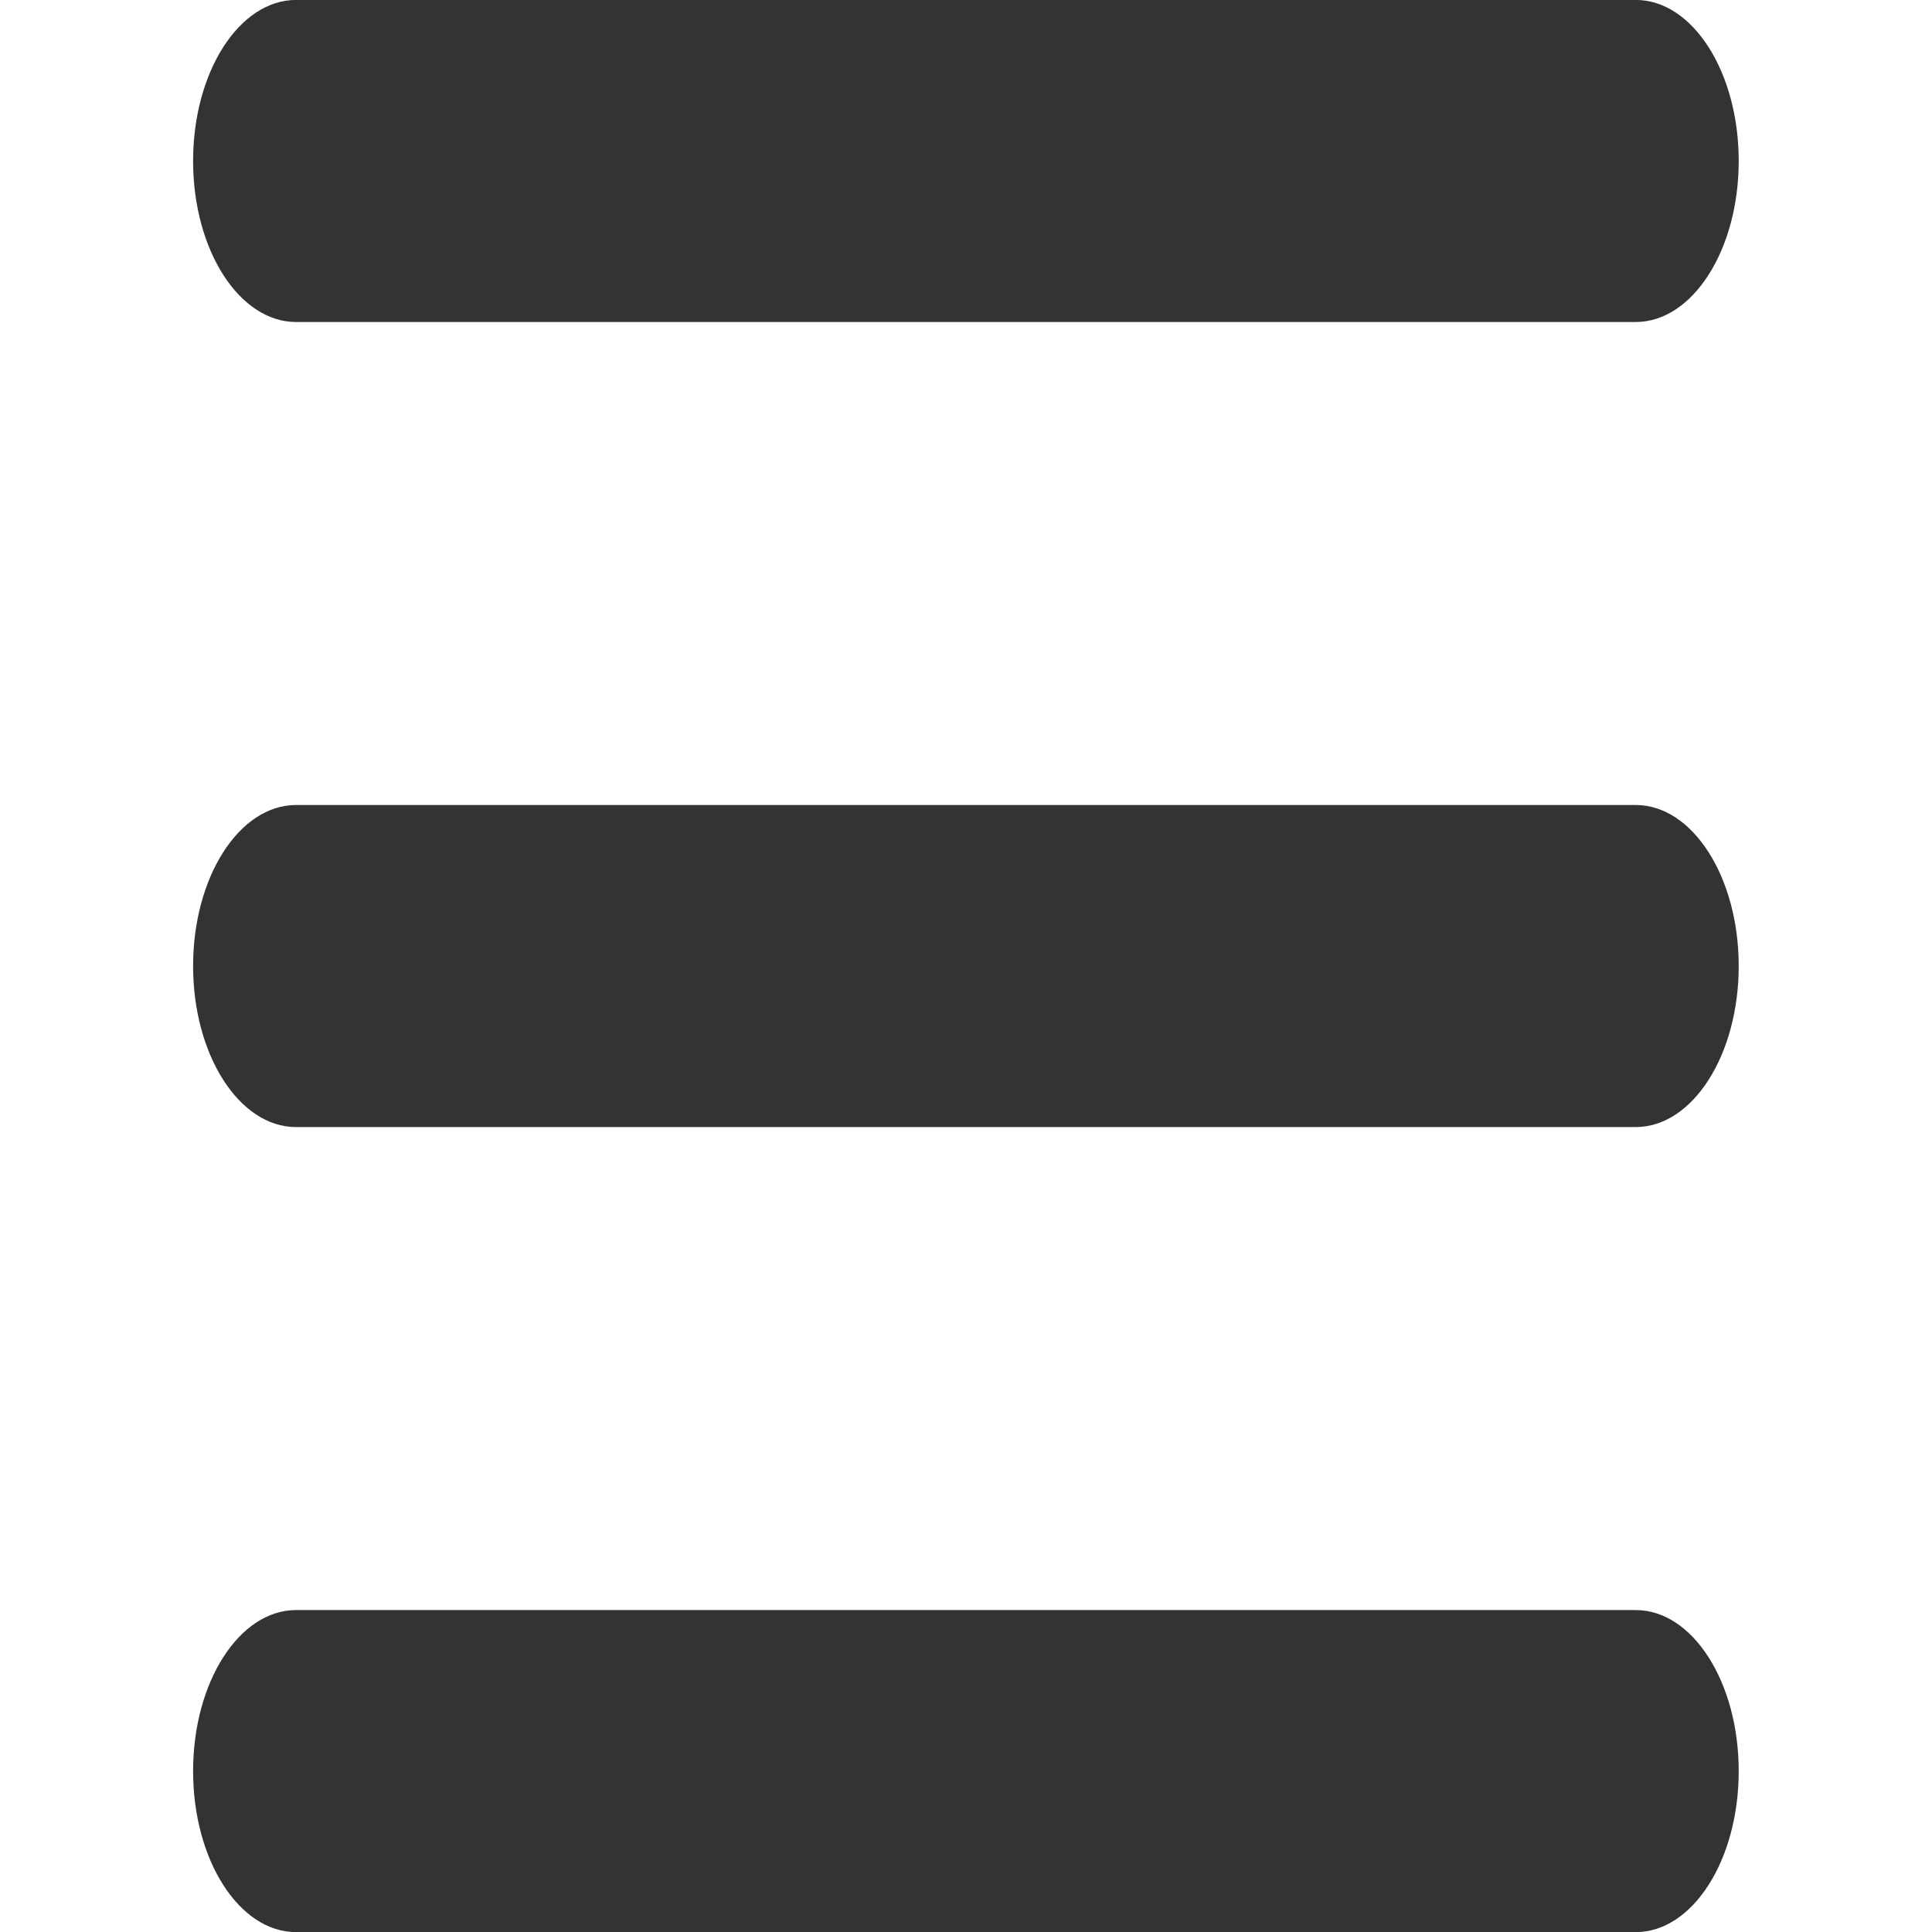
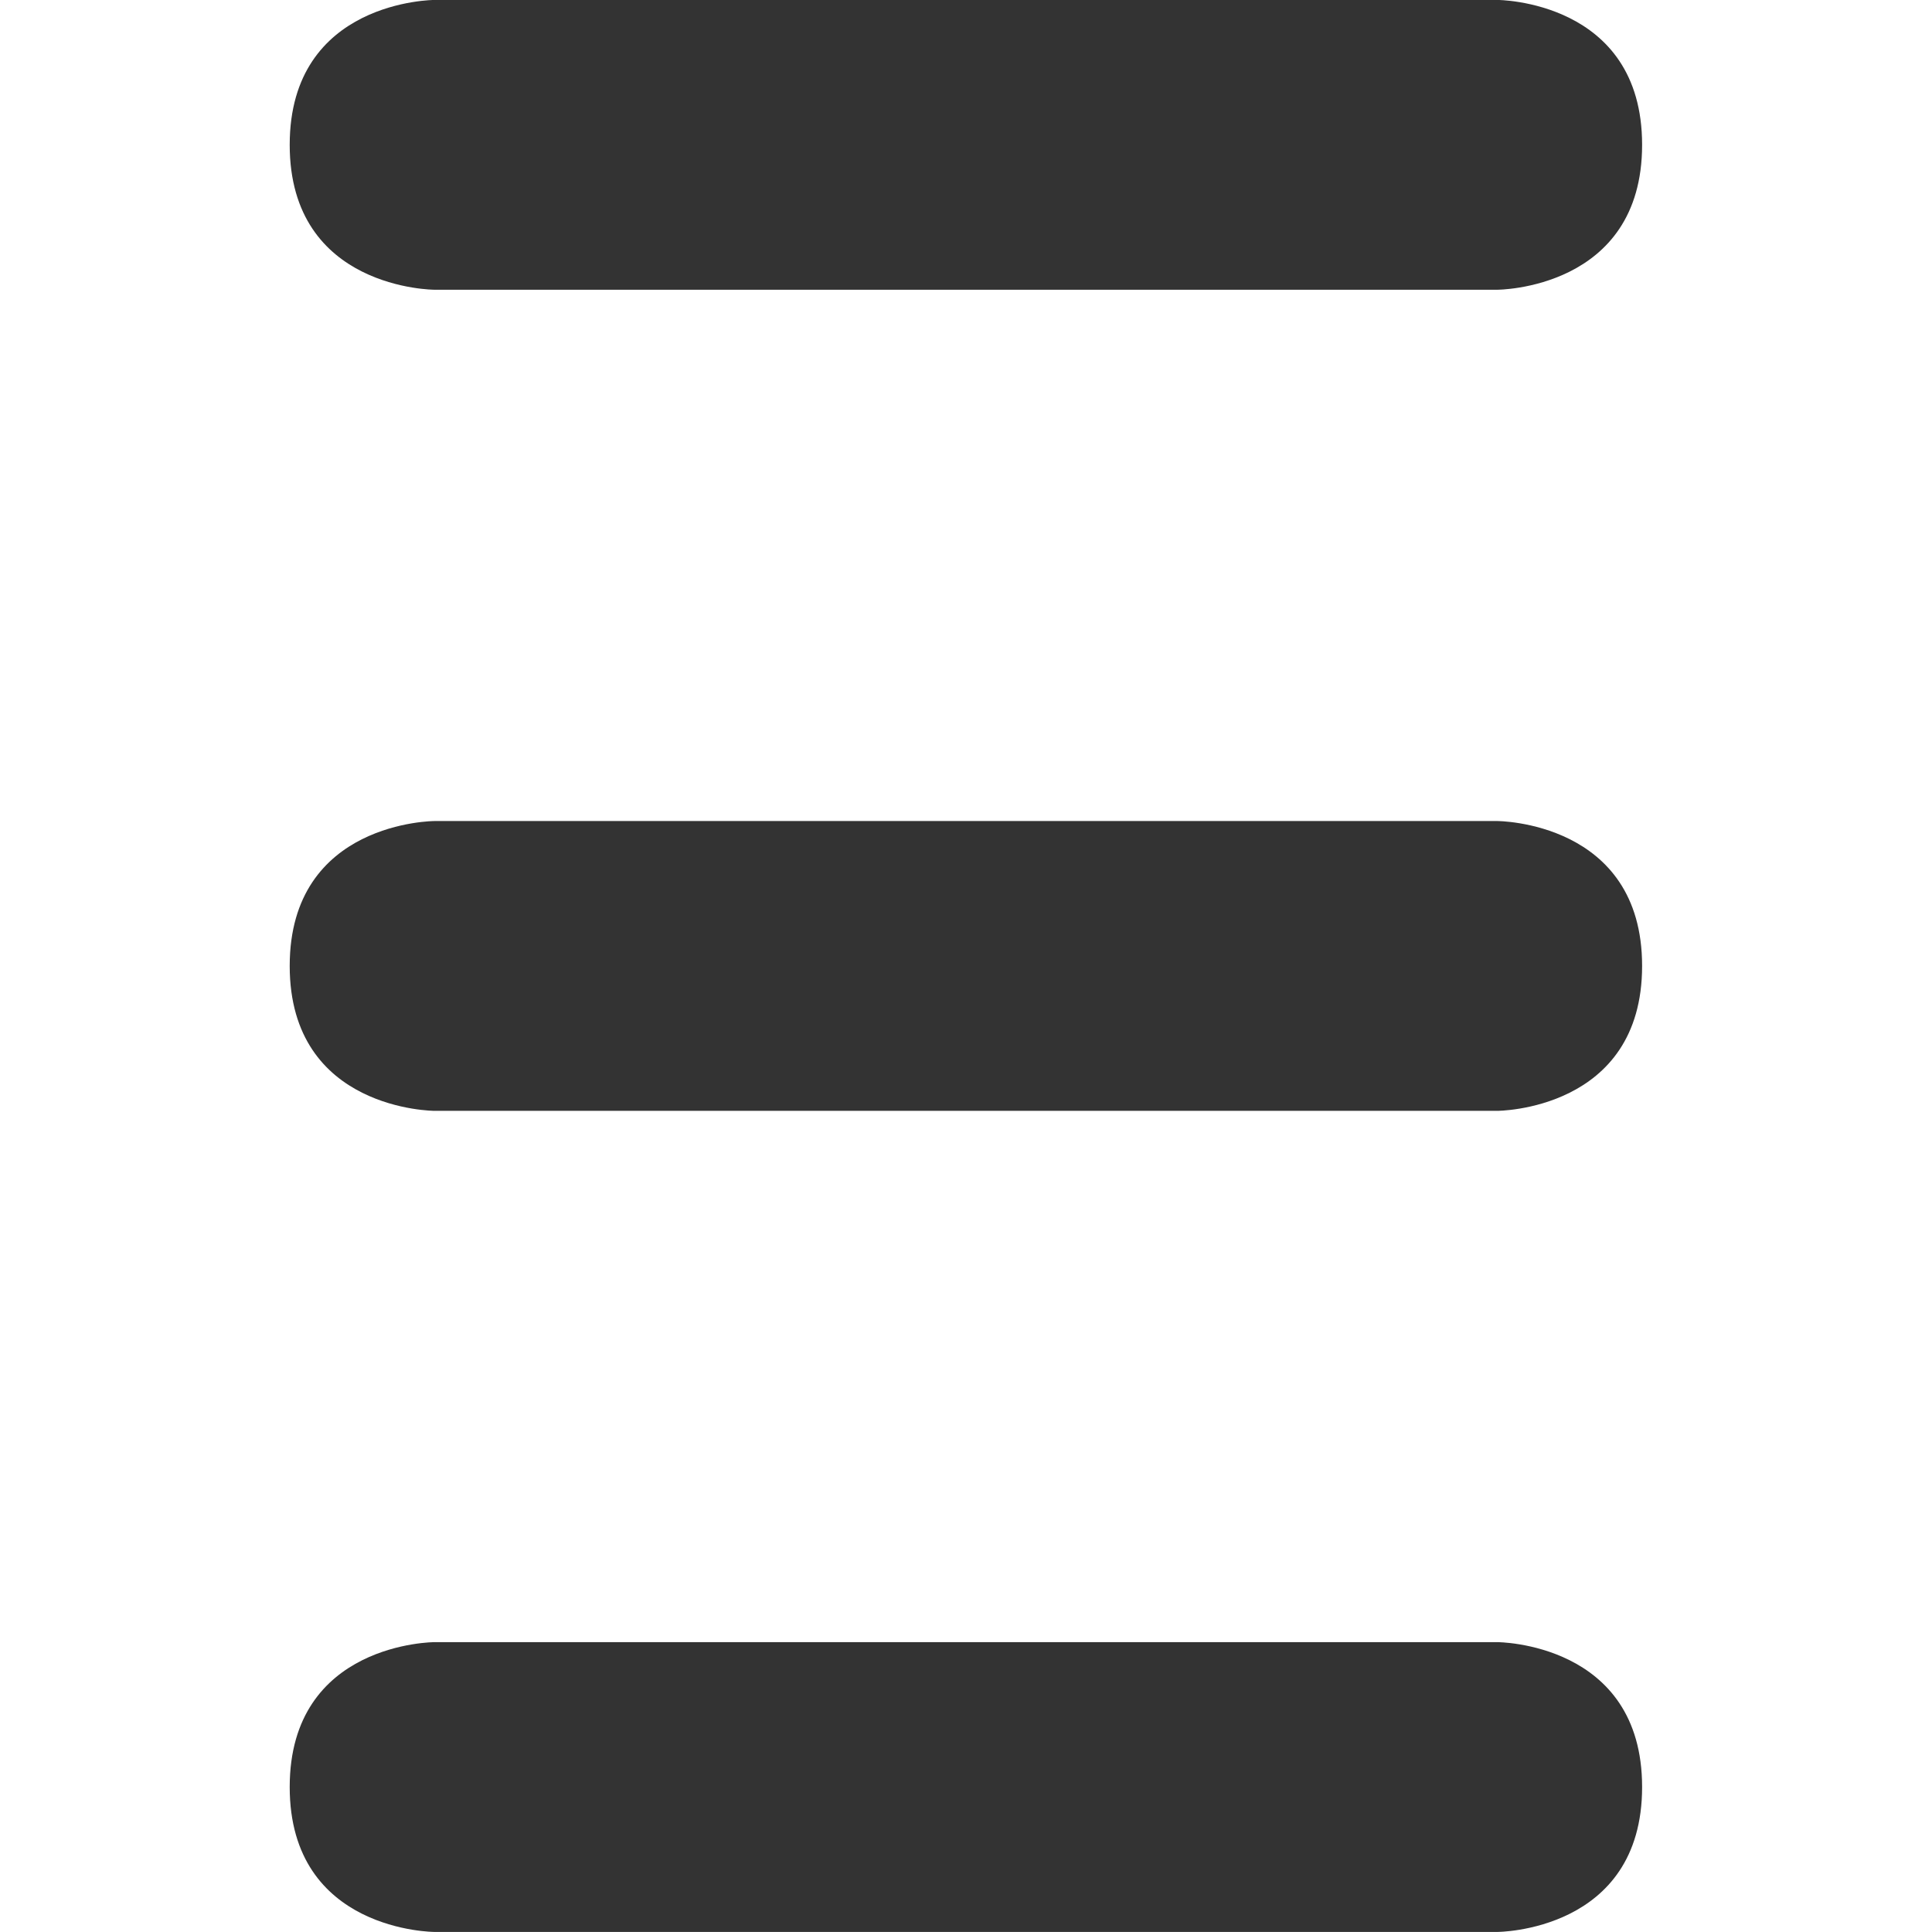
<svg xmlns="http://www.w3.org/2000/svg" width="10mm" height="10mm" viewBox="0 0 10 10" version="1.1" id="svg8">
  <defs id="defs2" />
  <g id="layer1" transform="translate(-46.13949,-56.93332)">
-     <rect style="opacity:1;fill:#333333;fill-opacity:1;stroke:none;stroke-width:0.359;stroke-miterlimit:4;stroke-dasharray:none;stroke-opacity:1;paint-order:fill markers stroke" id="rect4485-6" width="8" height="1.667" x="47.139" y="65.267" ry="0.833" rx="0.533" />
-     <rect style="opacity:1;fill:#333333;fill-opacity:1;stroke:none;stroke-width:0.359;stroke-miterlimit:4;stroke-dasharray:none;stroke-opacity:1;paint-order:fill markers stroke" id="rect4485-6-7" width="8" height="1.667" x="47.139" y="56.933" ry="0.833" rx="0.533" />
-     <rect style="opacity:1;fill:#333333;fill-opacity:1;stroke:none;stroke-width:0.359;stroke-miterlimit:4;stroke-dasharray:none;stroke-opacity:1;paint-order:fill markers stroke" id="rect4485-6-5" width="8" height="1.667" x="47.139" y="61.1" ry="0.833" rx="0.533" />
+     <path style="fill:#333333;fill-opacity:1;fill-rule:evenodd;stroke:none;stroke-width:0.265px;stroke-linecap:butt;stroke-linejoin:miter;stroke-opacity:1" d="m 48.389,61.183 c 0,0 -0.75,0 -0.75,0.75 0,0.75 0.75,0.75 0.75,0.75 h 5.5 c 0,0 0.75,0 0.75,-0.75 0,-0.75 -0.75,-0.75 -0.75,-0.75 z" id="path837" />
+     <path style="fill:#333333;fill-opacity:1;fill-rule:evenodd;stroke:none;stroke-width:0.265px;stroke-linecap:butt;stroke-linejoin:miter;stroke-opacity:1" d="m 48.389,65.433 c 0,0 -0.75,0 -0.75,0.75 0,0.75 0.75,0.75 0.75,0.75 h 5.5 c 0,0 0.75,0 0.75,-0.75 0,-0.75 -0.75,-0.75 -0.75,-0.75 z" id="path837-8" />
+     <path style="fill:#333333;fill-opacity:1;fill-rule:evenodd;stroke:none;stroke-width:0.265px;stroke-linecap:butt;stroke-linejoin:miter;stroke-opacity:1" d="m 48.389,56.933 c 0,0 -0.75,0 -0.75,0.75 0,0.75 0.75,0.75 0.75,0.75 h 5.5 c 0,0 0.75,0 0.75,-0.75 0,-0.75 -0.75,-0.75 -0.75,-0.75 z" id="path837-8-5" />
  </g>
</svg>
